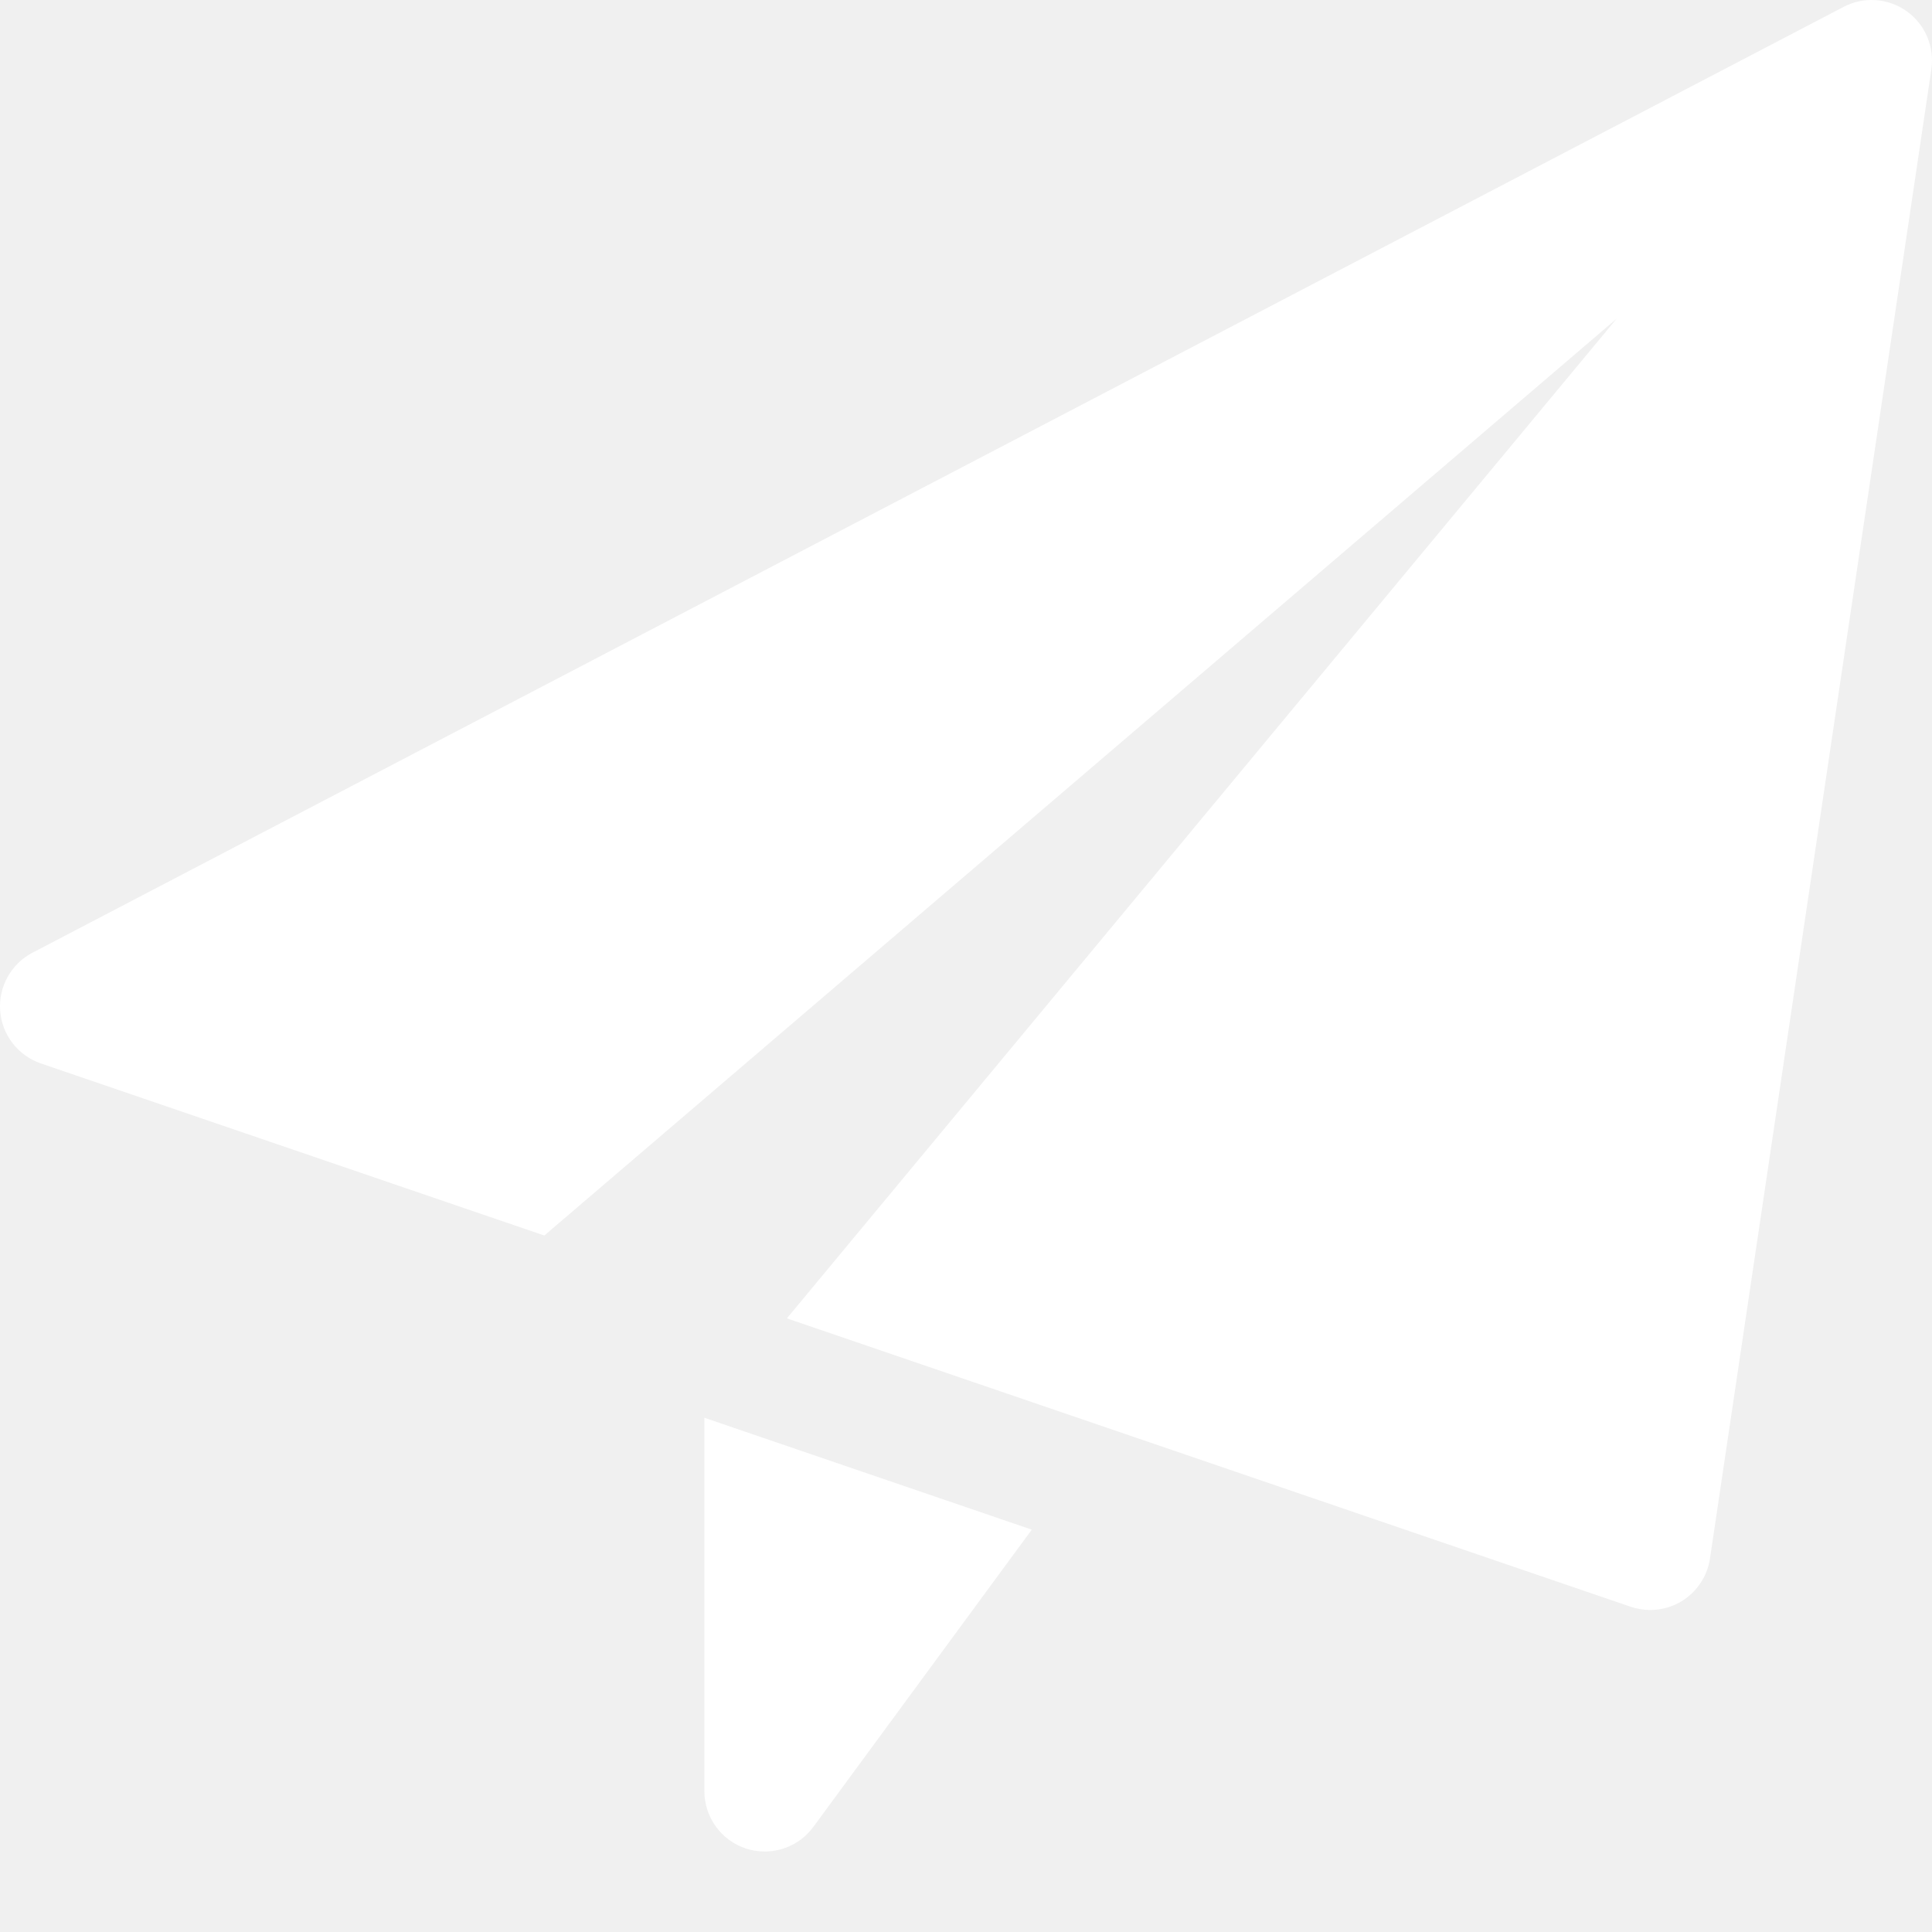
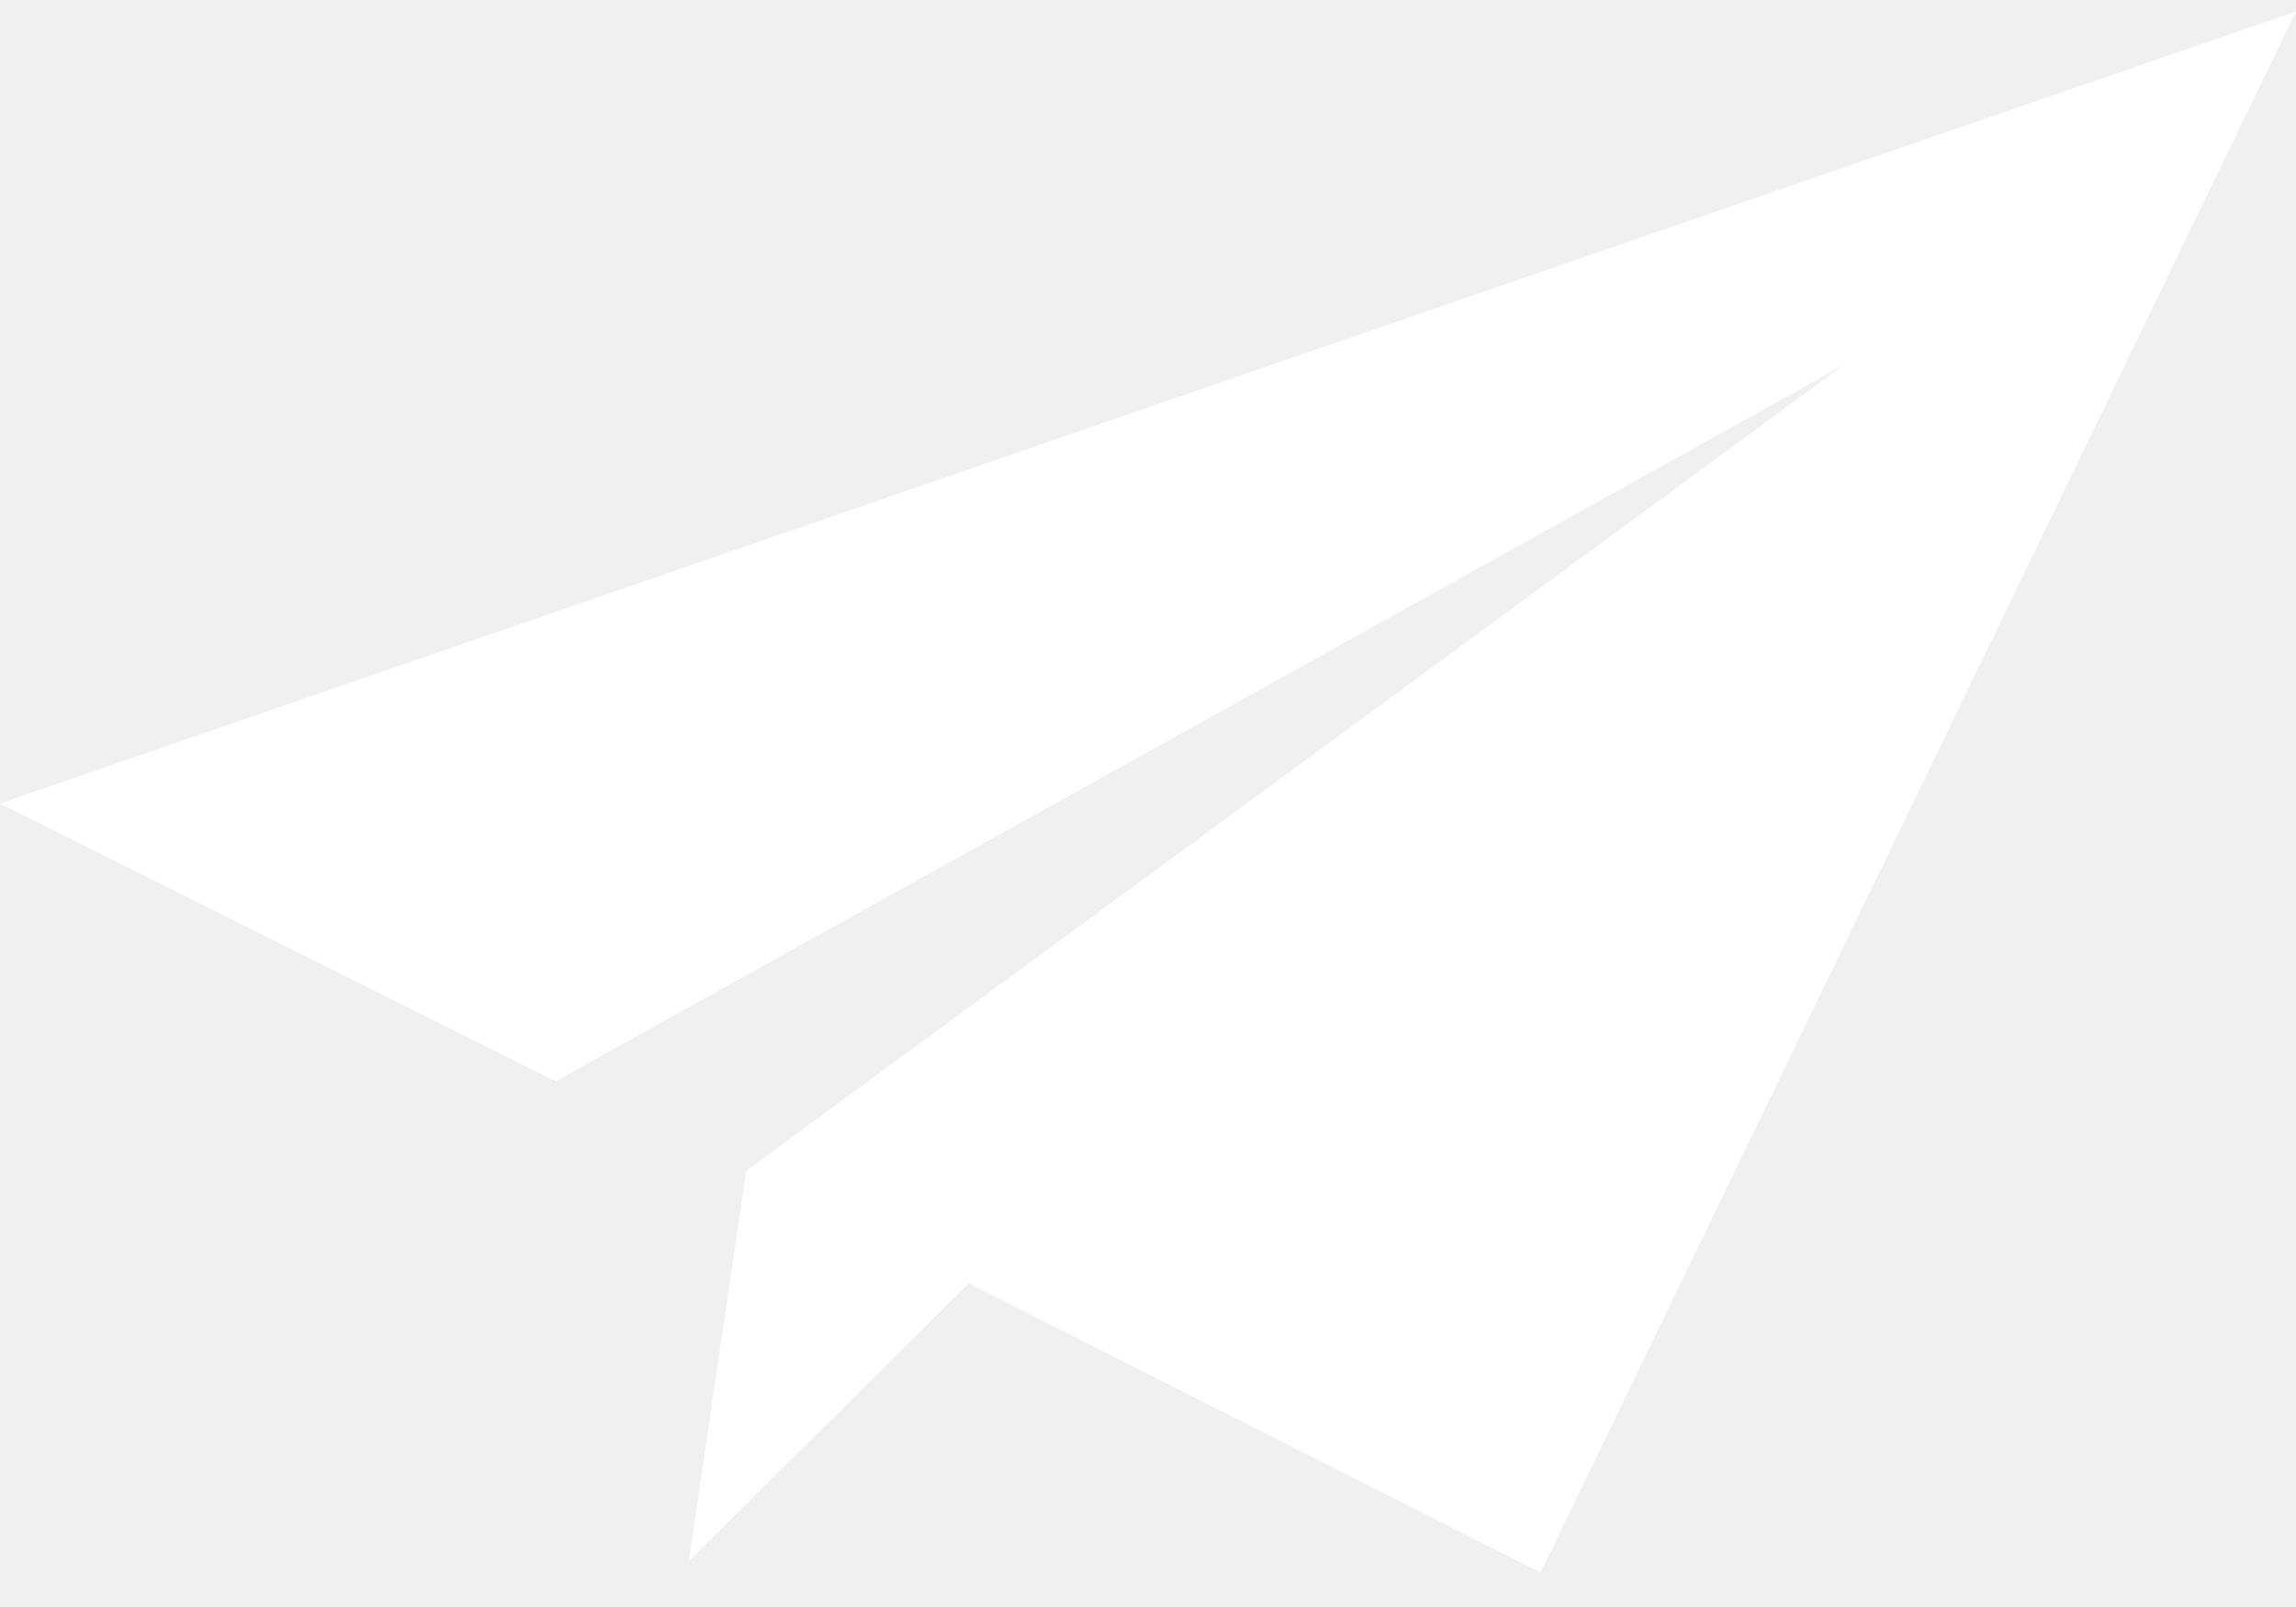
- <svg xmlns="http://www.w3.org/2000/svg" enable-background="new 0 0 24 24" viewBox="0 0 24 24" fill="rgb(255, 255, 255)">
-   <path d="m8.75 17.612v4.638c0 .324.208.611.516.713.077.025.156.037.234.037.234 0 .46-.11.604-.306l2.713-3.692z" />
-   <path d="m23.685.139c-.23-.163-.532-.185-.782-.054l-22.5 11.75c-.266.139-.423.423-.401.722.023.3.222.556.505.653l6.255 2.138 13.321-11.39-10.308 12.419 10.483 3.583c.078.026.16.04.242.04.136 0 .271-.037.39-.109.19-.116.319-.311.352-.53l2.75-18.5c.041-.28-.077-.558-.307-.722z" />
+ <svg xmlns="http://www.w3.org/2000/svg" shape-rendering="geometricPrecision" text-rendering="geometricPrecision" image-rendering="optimizeQuality" viewBox="0 0 100 70">
+   <path d="M80.3 15.9l-47.8 35.1 34.6 17.5 32.9-68-100 34.5 24.2 12.1 56.1-31.2zm-38.1 40l-12.2 12.1 2.5-17 9.7 4.9z" fill="white" />
</svg>
